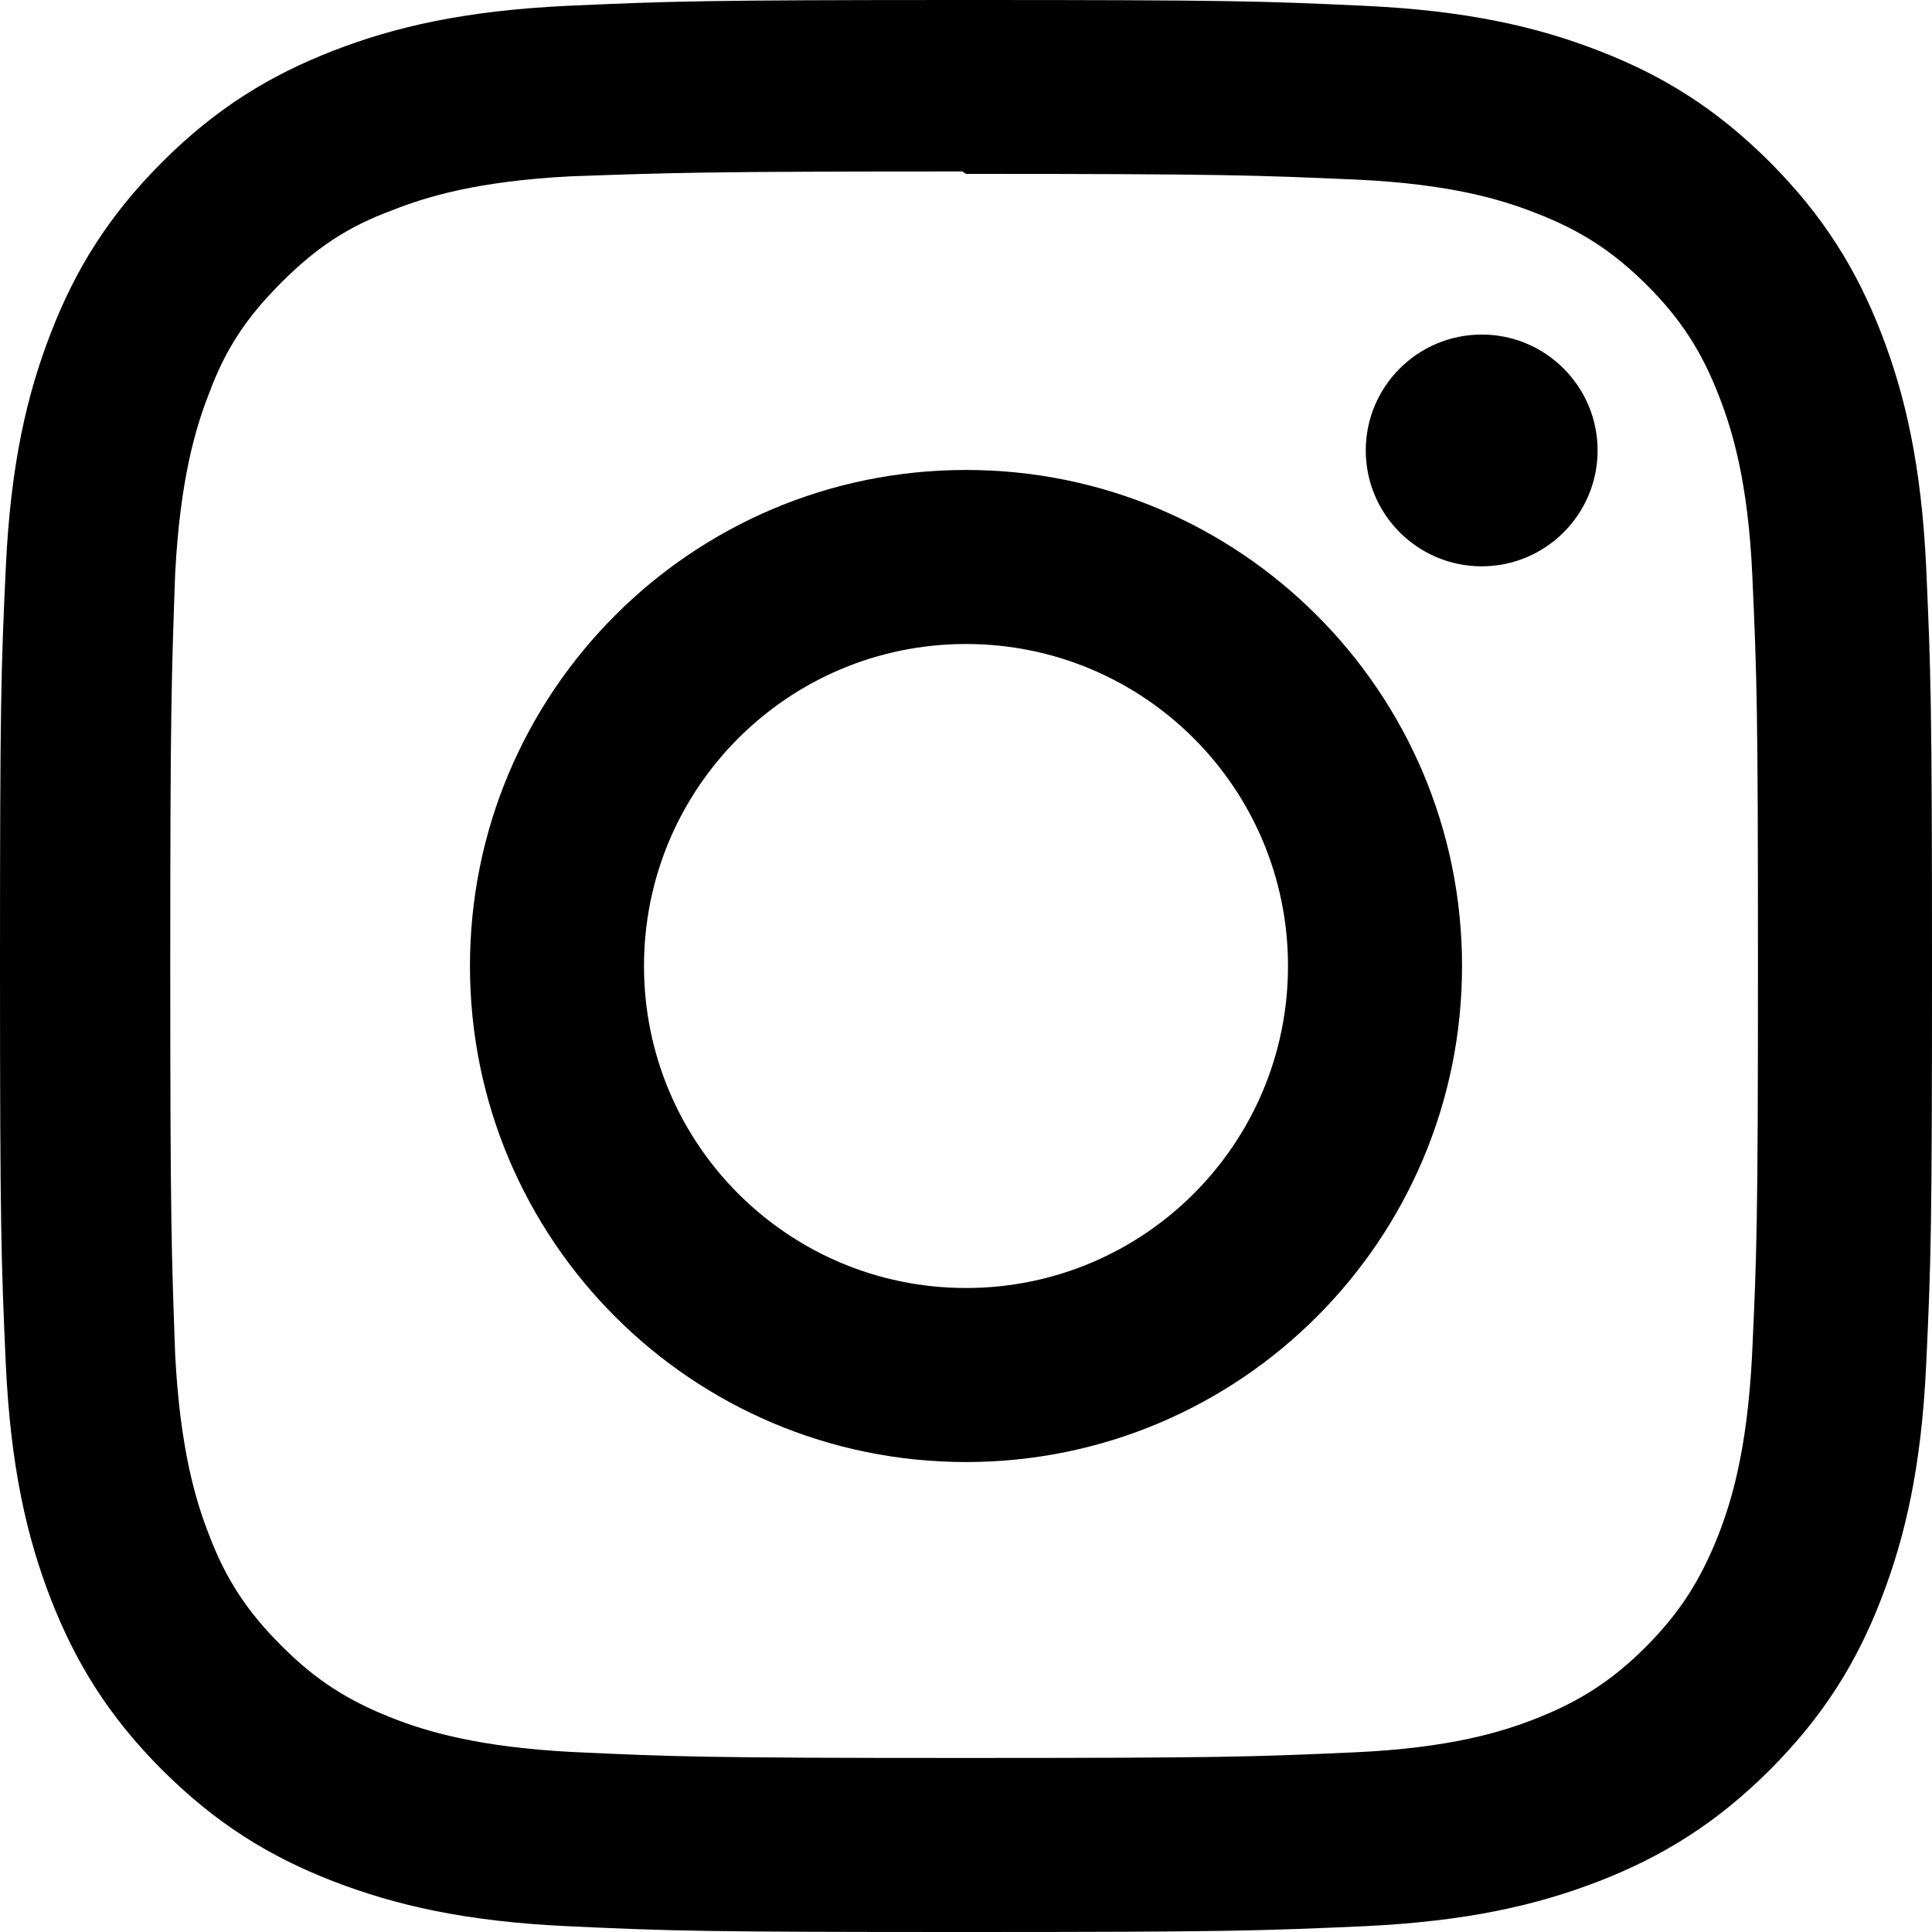
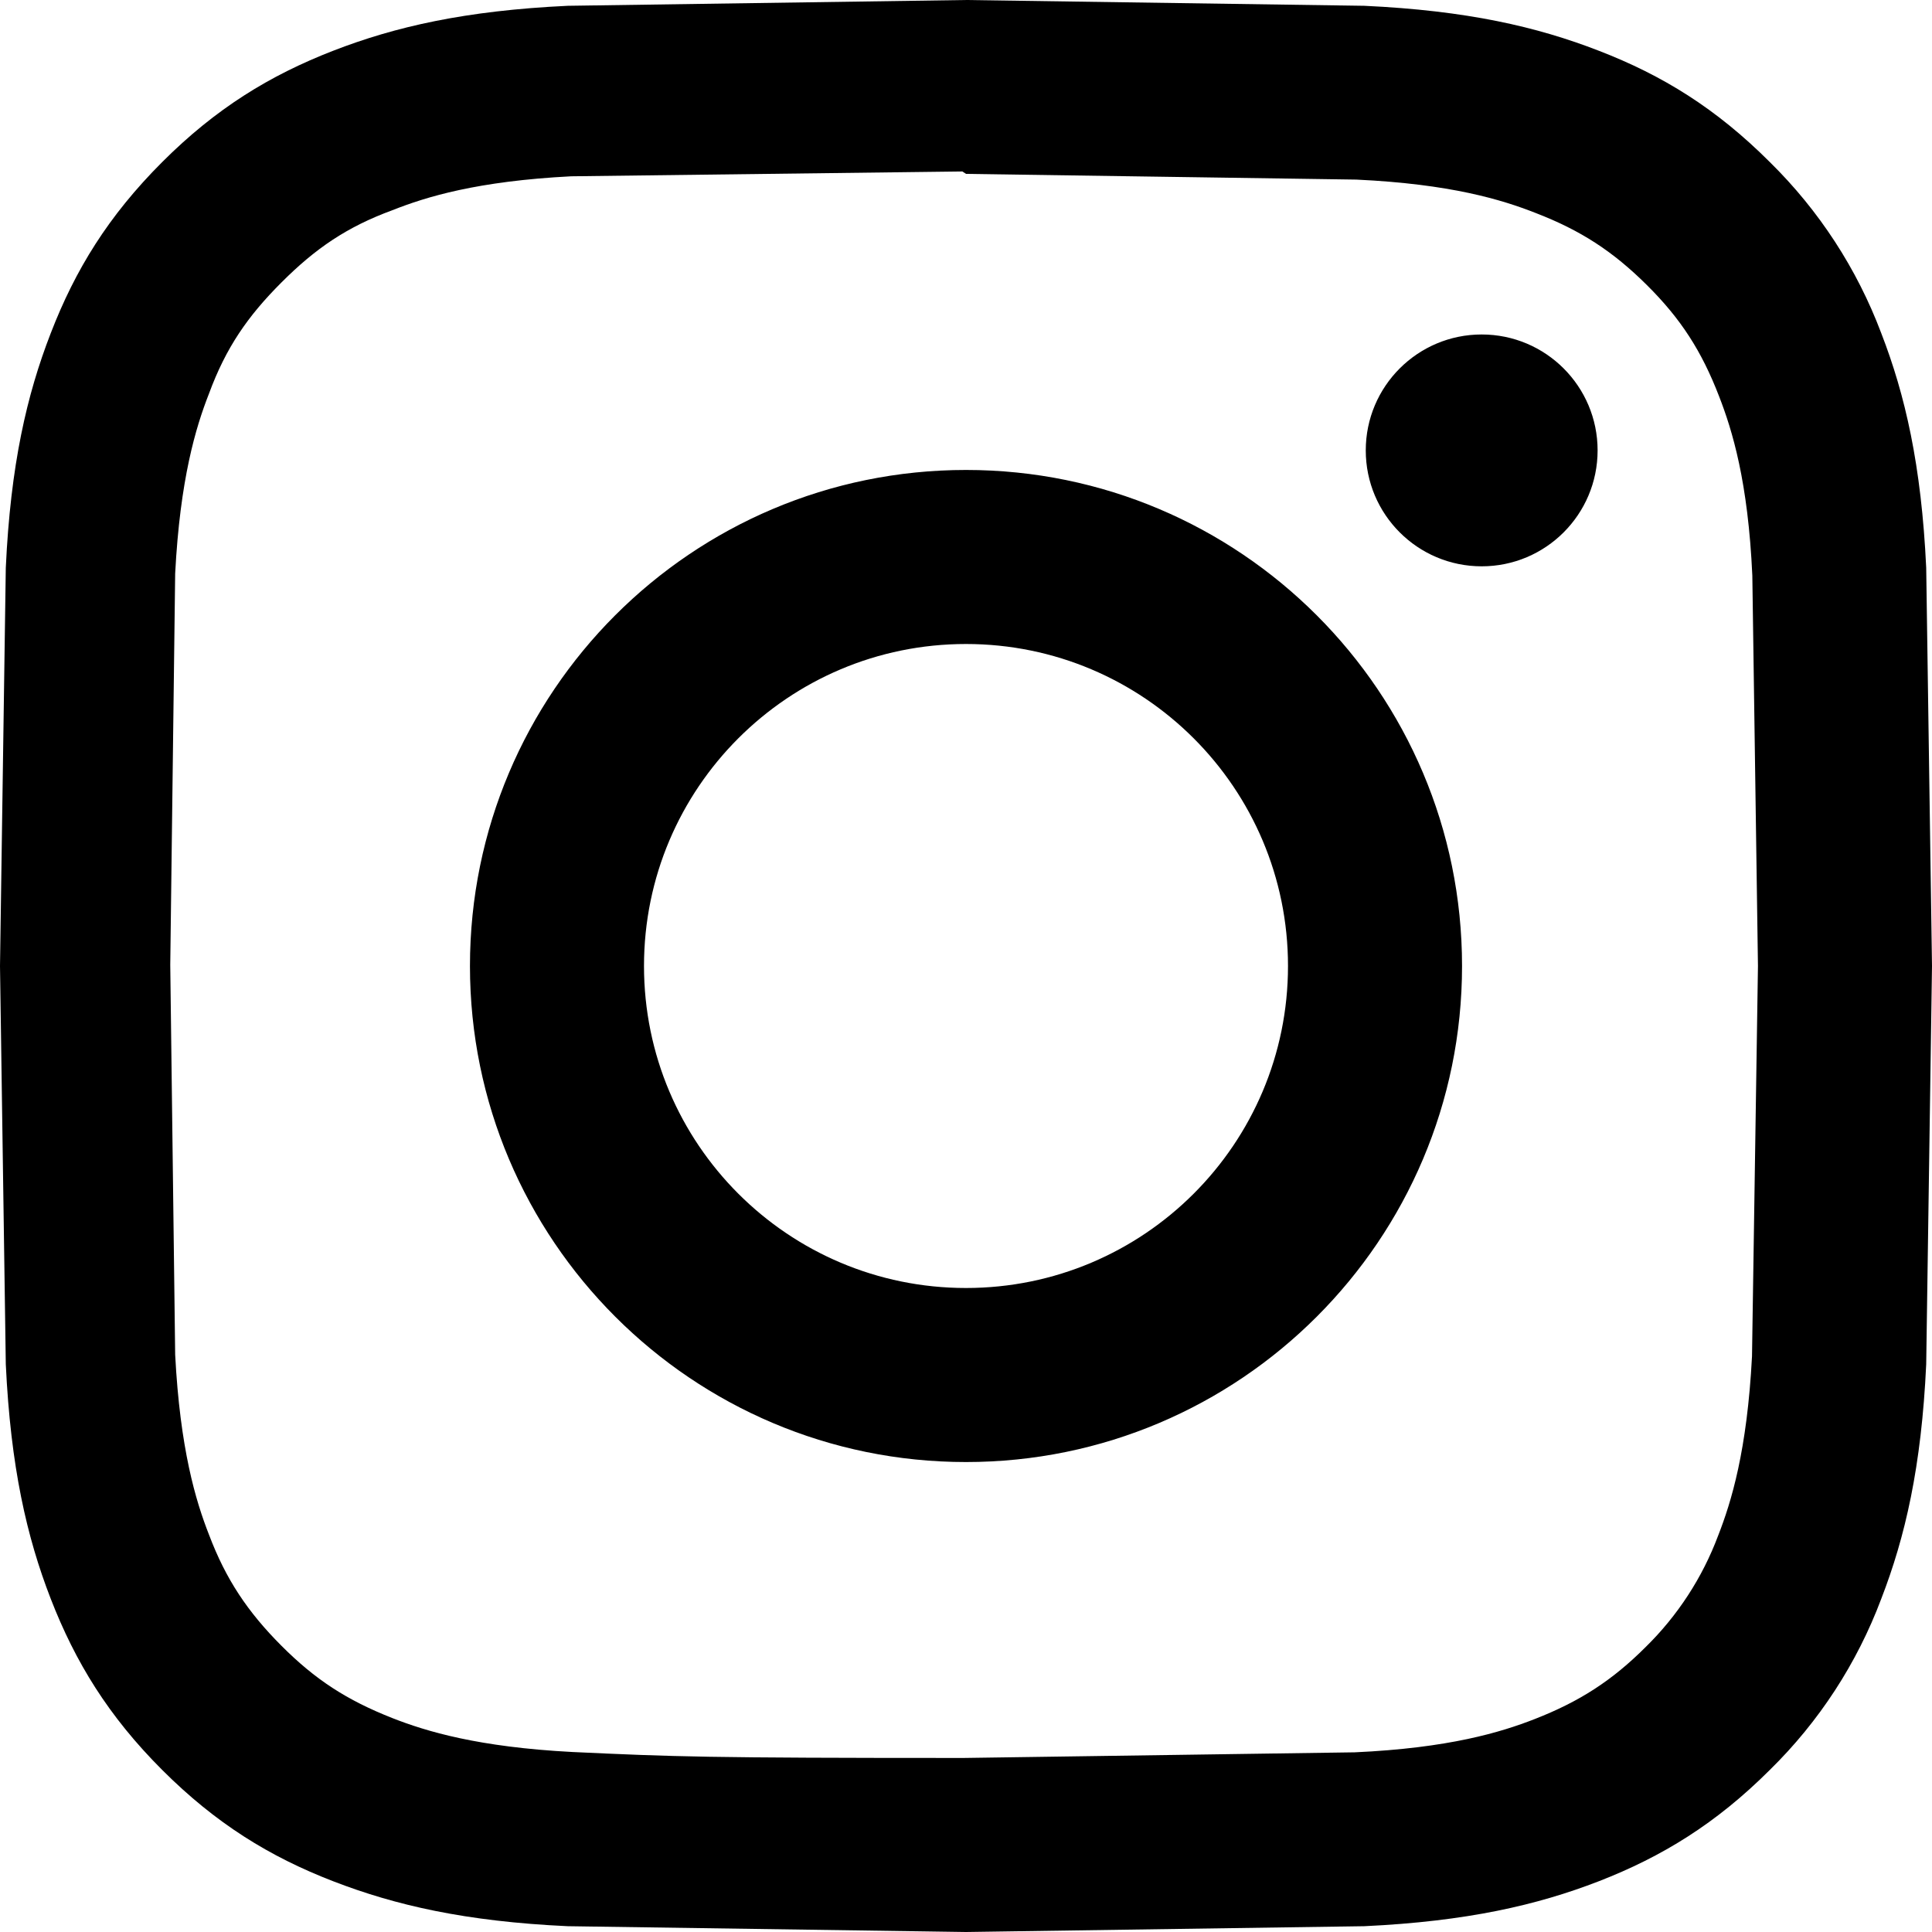
- <svg xmlns="http://www.w3.org/2000/svg" role="img" viewBox="0 0 24 24">
-   <path d="M12 0C8.74 0 8.333.015 7.053.072 5.775.132 4.905.333 4.14.63c-.789.306-1.459.717-2.126 1.384S.935 3.35.63 4.14C.333 4.905.131 5.775.072 7.053.012 8.333 0 8.74 0 12s.015 3.667.072 4.947c.06 1.277.261 2.148.558 2.913.306.788.717 1.459 1.384 2.126.667.666 1.336 1.079 2.126 1.384.766.296 1.636.499 2.913.558C8.333 23.988 8.74 24 12 24s3.667-.015 4.947-.072c1.277-.06 2.148-.262 2.913-.558.788-.306 1.459-.718 2.126-1.384.666-.667 1.079-1.335 1.384-2.126.296-.765.499-1.636.558-2.913.06-1.28.072-1.687.072-4.947s-.015-3.667-.072-4.947c-.06-1.277-.262-2.149-.558-2.913-.306-.789-.718-1.459-1.384-2.126C21.319 1.347 20.651.935 19.86.63c-.765-.297-1.636-.499-2.913-.558C15.667.012 15.26 0 12 0zm0 2.16c3.203 0 3.585.016 4.85.071 1.17.055 1.805.249 2.227.415.562.217.96.477 1.382.896.419.42.679.819.896 1.381.164.422.36 1.057.413 2.227.057 1.266.07 1.646.07 4.85s-.015 3.585-.074 4.85c-.061 1.17-.256 1.805-.421 2.227-.224.562-.479.96-.899 1.382-.419.419-.824.679-1.38.896-.42.164-1.065.36-2.235.413-1.274.057-1.649.07-4.859.07-3.211 0-3.586-.015-4.859-.074-1.171-.061-1.816-.256-2.236-.421-.569-.224-.96-.479-1.379-.899-.421-.419-.69-.824-.9-1.38-.165-.42-.359-1.065-.42-2.235-.045-1.26-.061-1.649-.061-4.844 0-3.196.016-3.586.061-4.861.061-1.17.255-1.814.42-2.234.21-.57.479-.96.9-1.381.419-.419.81-.689 1.379-.898.42-.166 1.051-.361 2.221-.421 1.275-.045 1.65-.06 4.859-.06l.045.03zm0 3.678c-3.405 0-6.162 2.76-6.162 6.162 0 3.405 2.76 6.162 6.162 6.162 3.405 0 6.162-2.76 6.162-6.162 0-3.405-2.76-6.162-6.162-6.162zM12 16c-2.21 0-4-1.79-4-4s1.79-4 4-4 4 1.79 4 4-1.79 4-4 4zm7.846-10.405c0 .795-.646 1.44-1.44 1.44-.795 0-1.44-.646-1.44-1.44 0-.794.646-1.439 1.44-1.439.793-.001 1.44.645 1.44 1.439z" />
+ <svg viewBox="0 0 24 24">
+   <path d="M12 0L7.053.072C5.775.132 4.905.333 4.14.63c-.789.306-1.459.717-2.126 1.384S.935 3.35.63 4.14C.333 4.905.131 5.775.072 7.053L0 12l.072 4.947c.06 1.277.261 2.148.558 2.913.306.788.717 1.459 1.384 2.126S3.35 23.065 4.14 23.37c.766.296 1.636.499 2.913.558L12 24l4.947-.072c1.277-.06 2.148-.262 2.913-.558.788-.306 1.459-.718 2.126-1.384a5.86 5.86 0 0 0 1.384-2.126c.296-.765.499-1.636.558-2.913L24 12l-.072-4.947c-.06-1.277-.262-2.149-.558-2.913a5.89 5.89 0 0 0-1.384-2.126C21.319 1.347 20.651.935 19.86.63c-.765-.297-1.636-.499-2.913-.558L12 0zm0 2.16l4.85.071c1.17.055 1.805.249 2.227.415.562.217.96.477 1.382.896s.679.819.896 1.381c.164.422.36 1.057.413 2.227l.07 4.85-.074 4.85c-.061 1.17-.256 1.805-.421 2.227a3.81 3.81 0 0 1-.899 1.382c-.419.419-.824.679-1.38.896-.42.164-1.065.36-2.235.413l-4.859.07c-3.211 0-3.586-.015-4.859-.074-1.171-.061-1.816-.256-2.236-.421-.569-.224-.96-.479-1.379-.899s-.69-.824-.9-1.38c-.165-.42-.359-1.065-.42-2.235l-.061-4.844.061-4.861c.061-1.17.255-1.814.42-2.234.21-.57.479-.96.9-1.381s.81-.689 1.379-.898c.42-.166 1.051-.361 2.221-.421l4.859-.06.045.03zm0 3.678c-3.405 0-6.162 2.76-6.162 6.162s2.76 6.162 6.162 6.162 6.162-2.76 6.162-6.162S15.402 5.838 12 5.838zM12 16a4 4 0 1 1 0-8 4 4 0 1 1 0 8zm7.846-10.405a1.44 1.44 0 1 1-2.88 0 1.44 1.44 0 1 1 2.88 0z" />
</svg>
